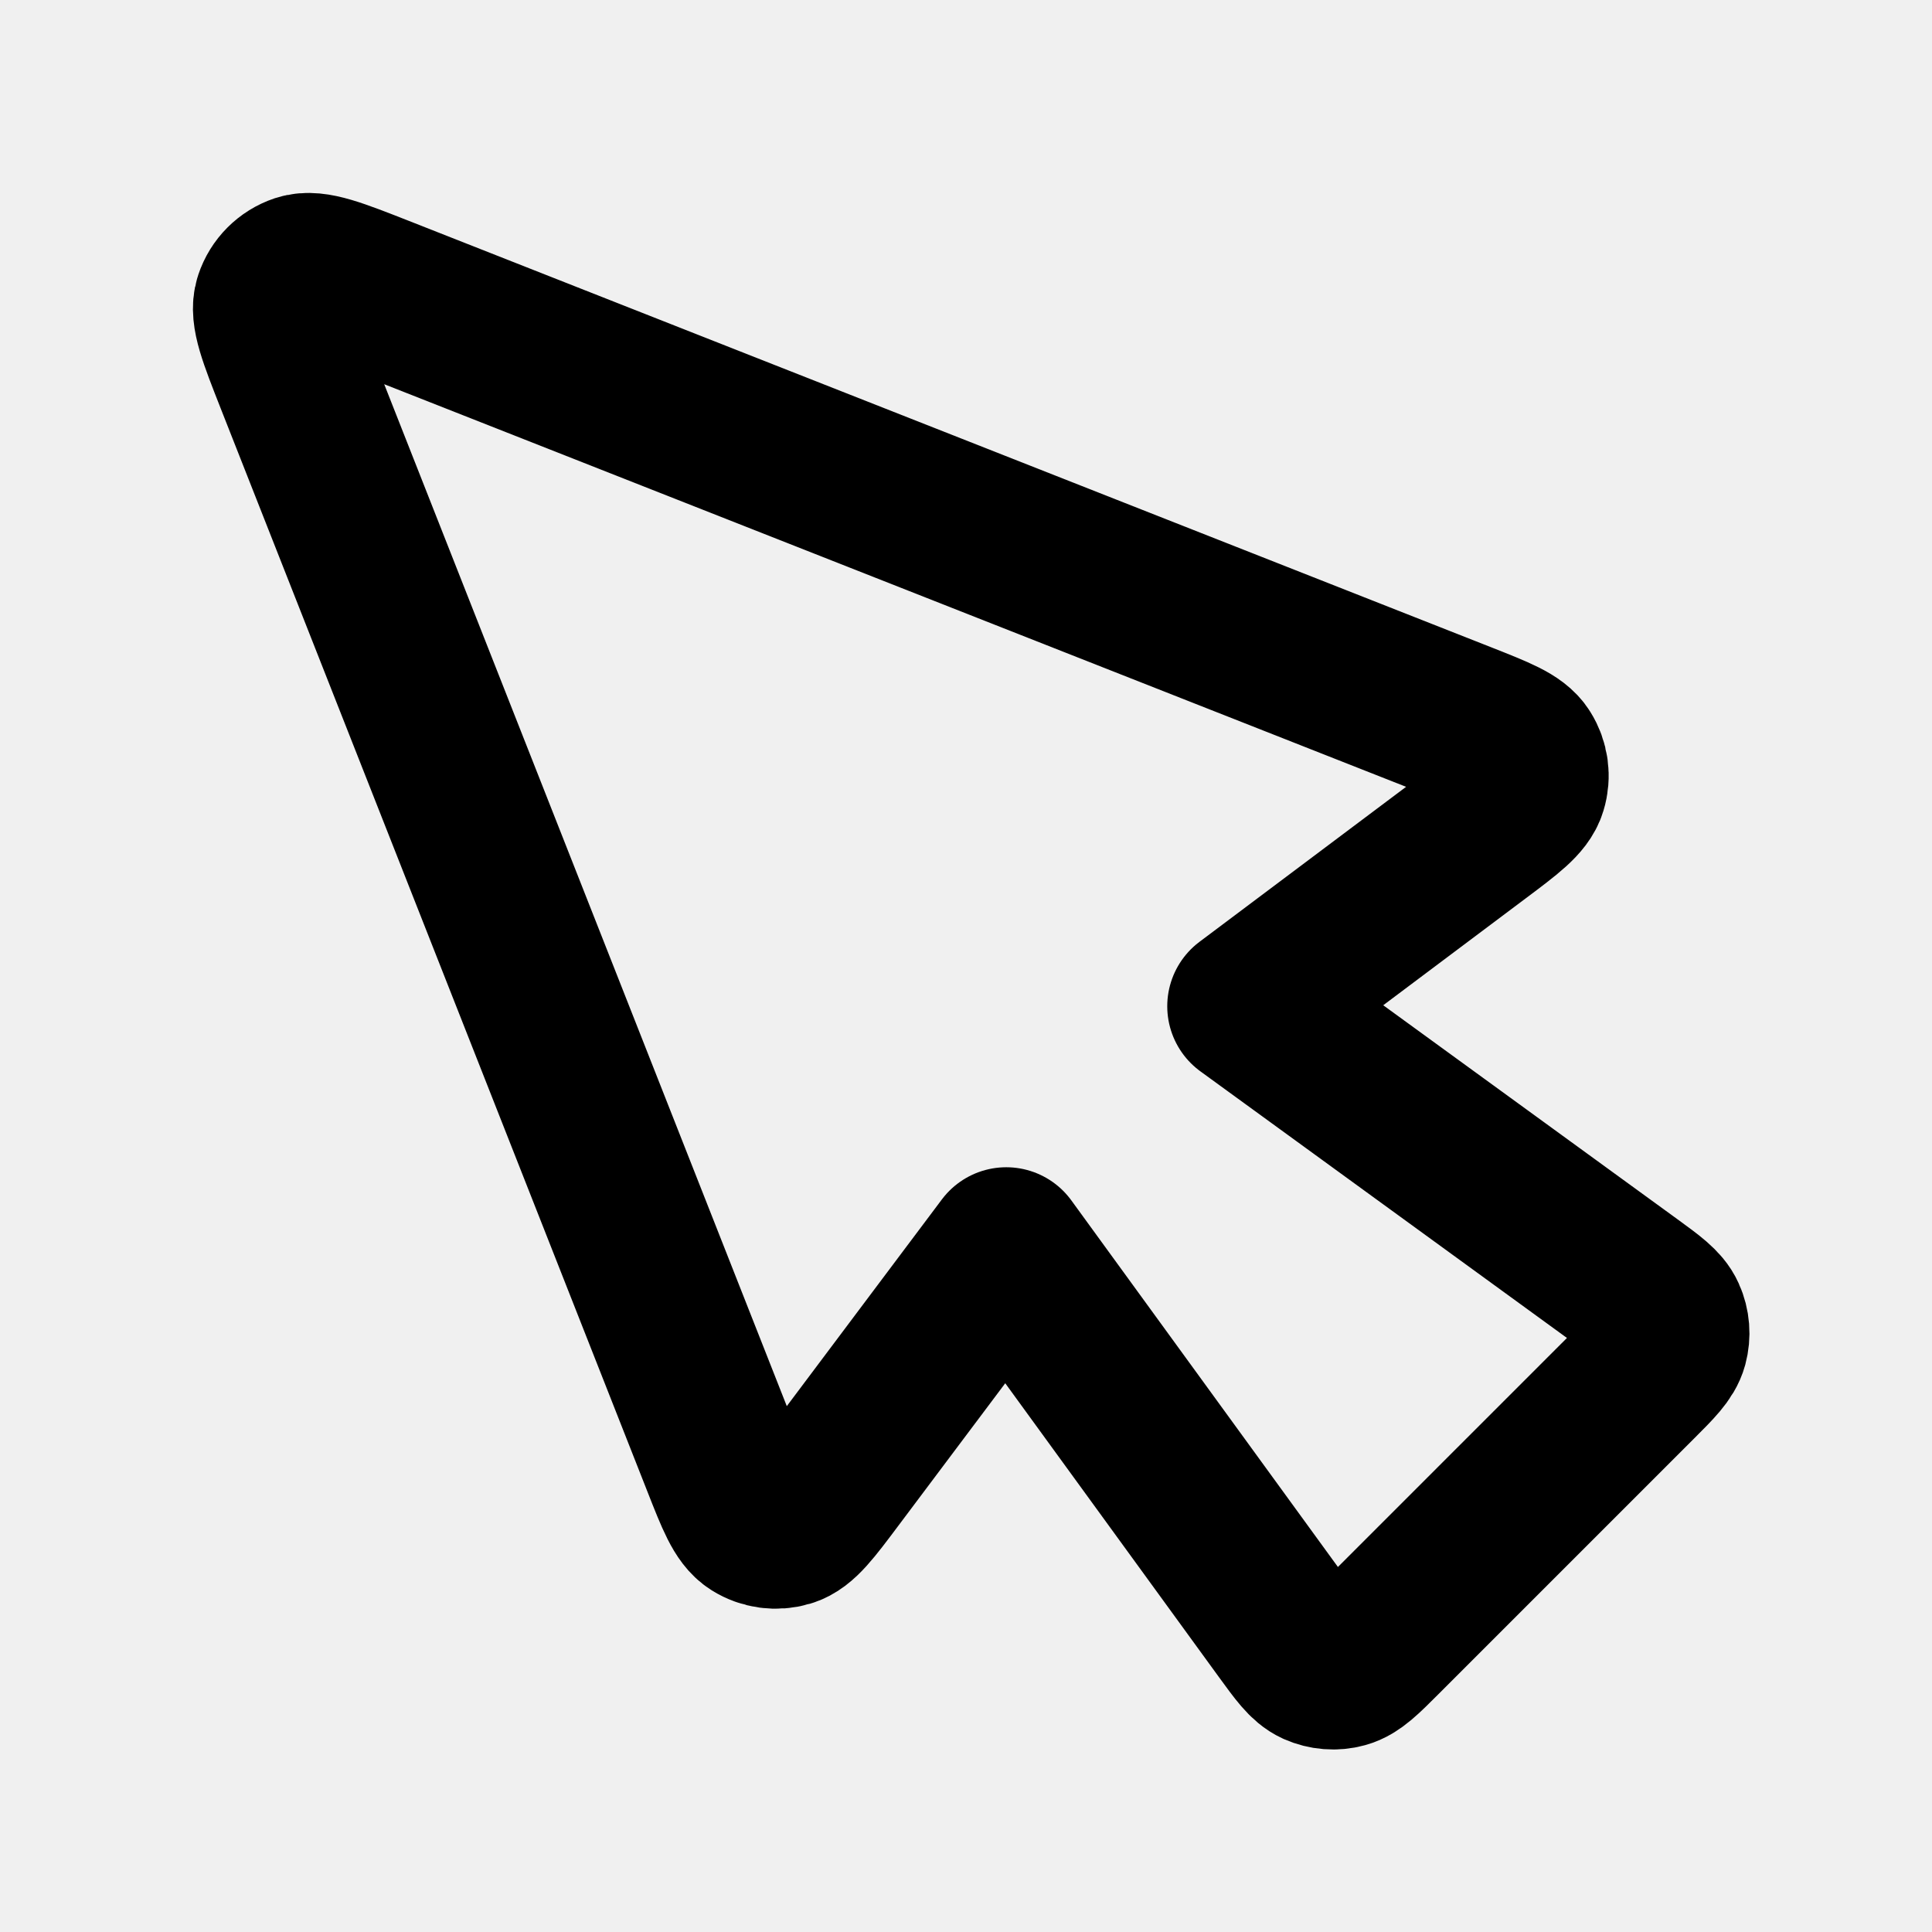
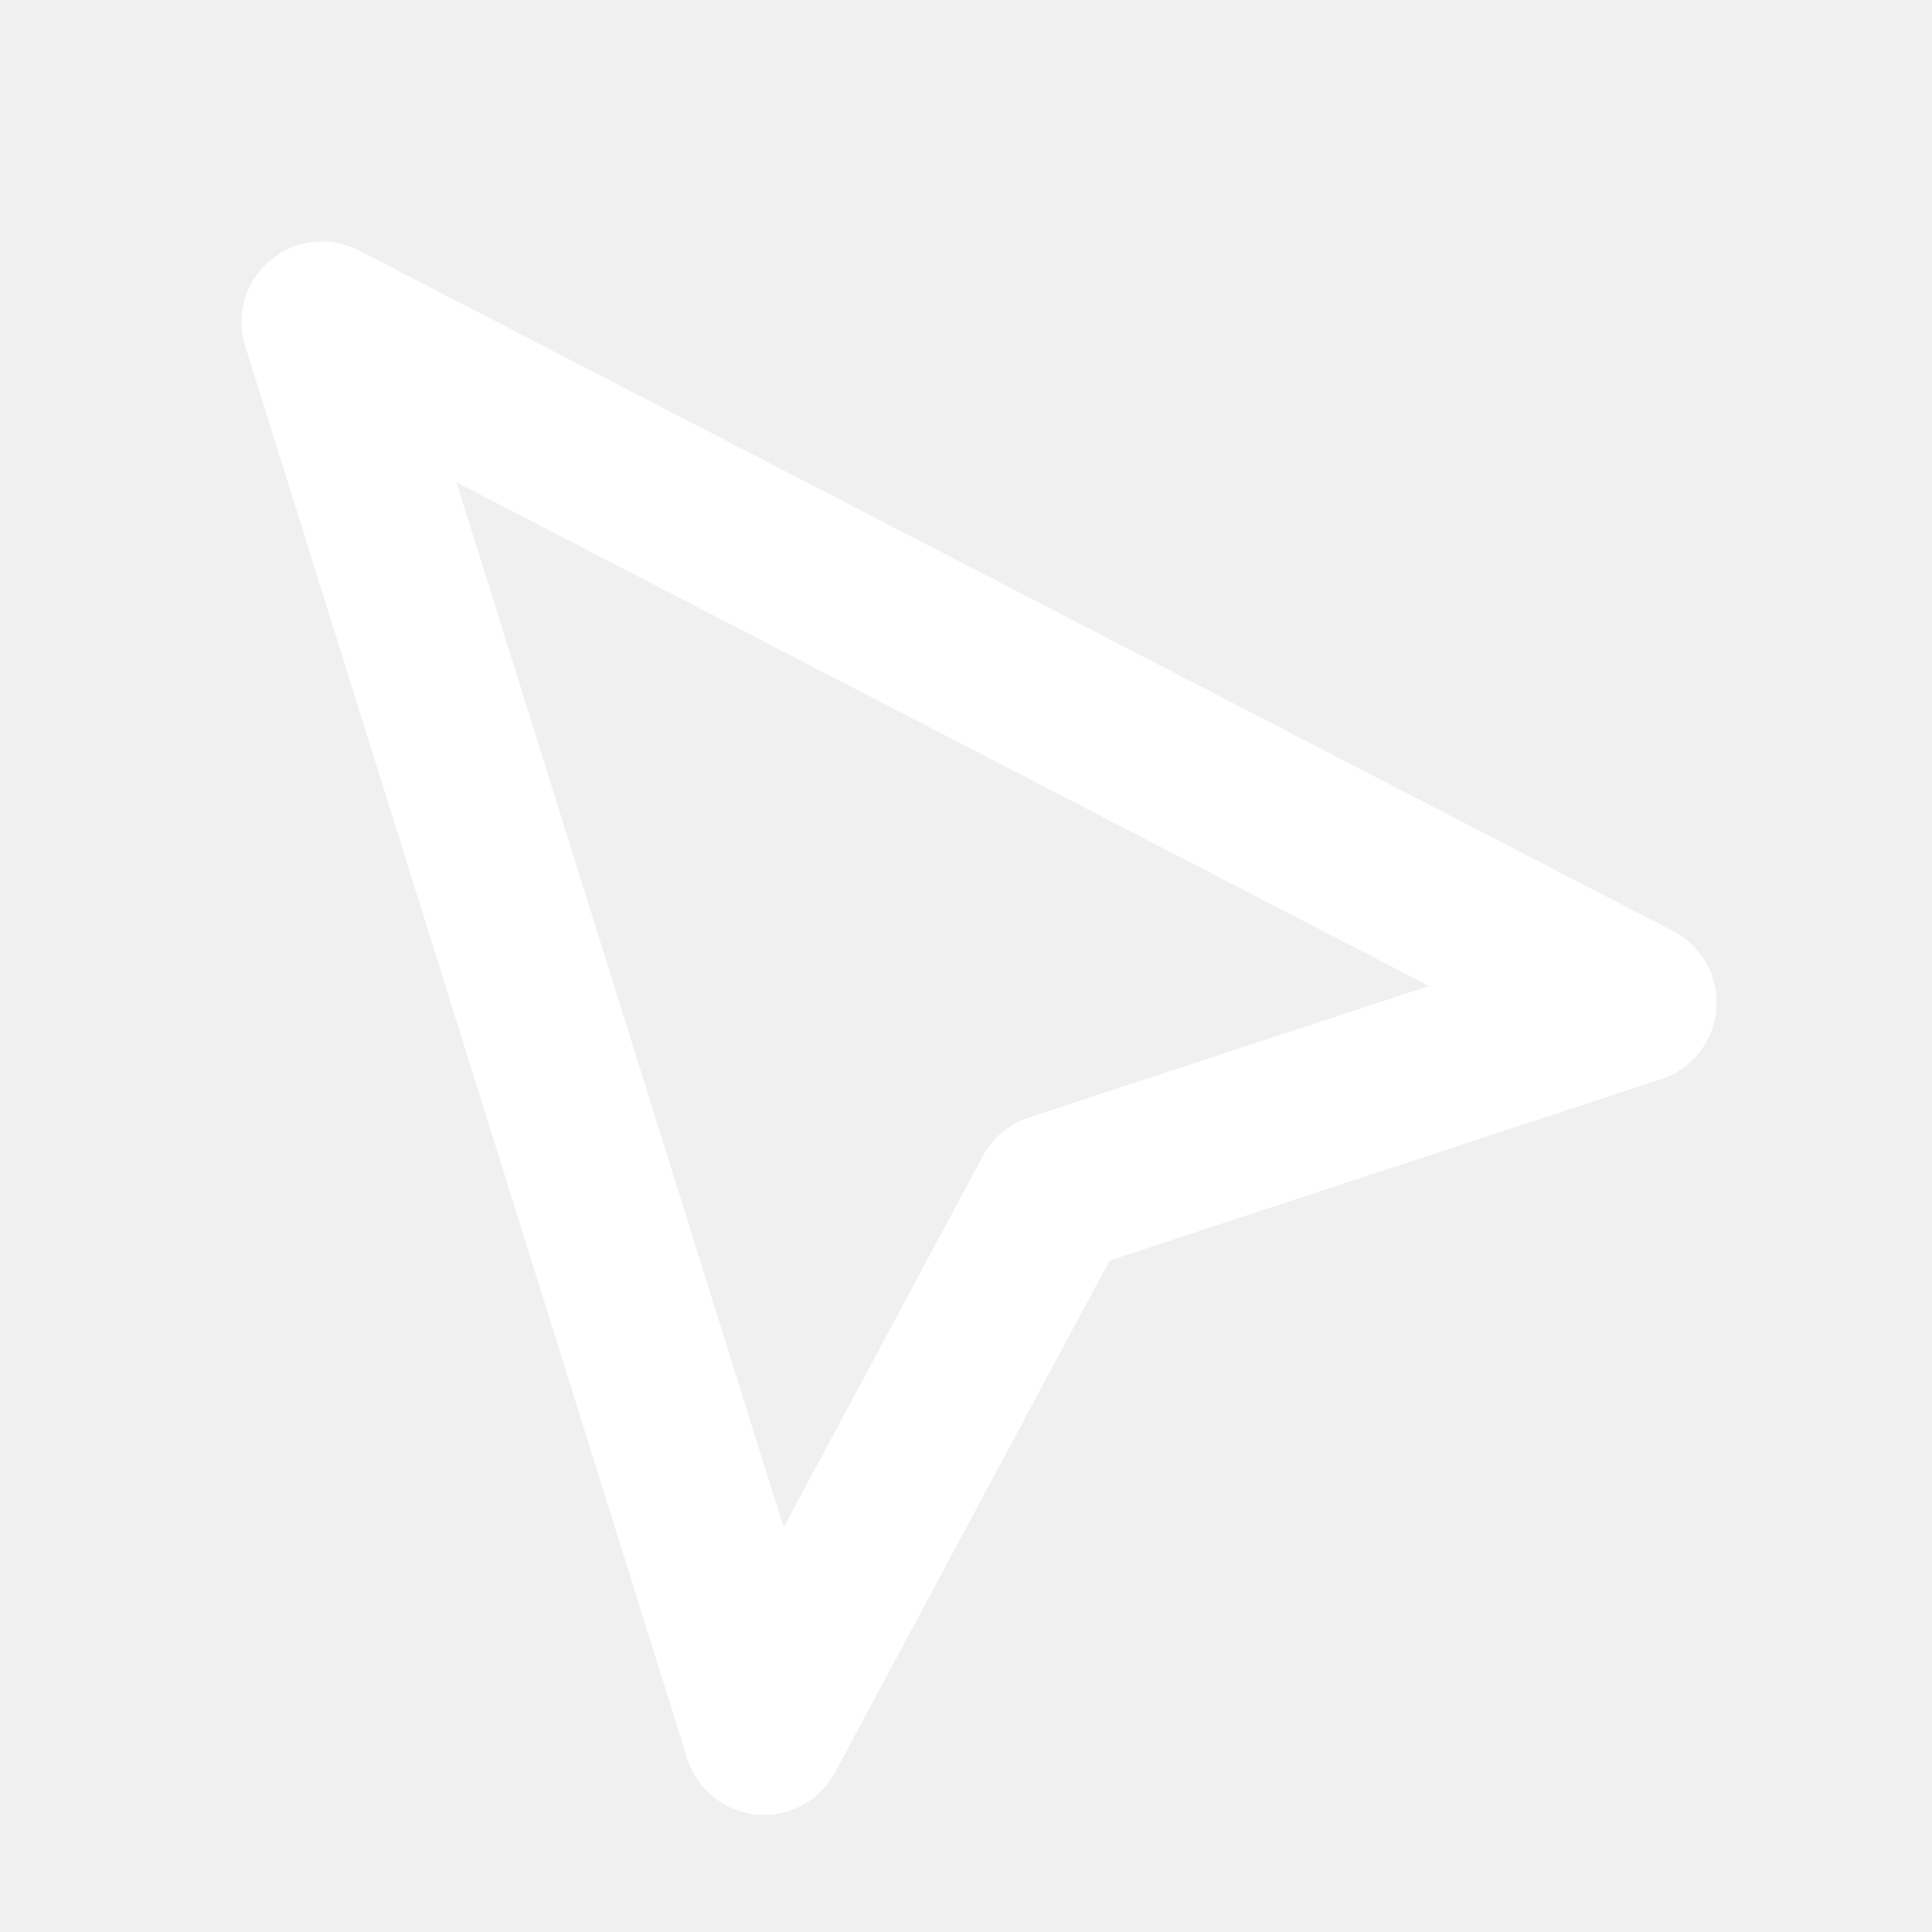
<svg xmlns="http://www.w3.org/2000/svg" width="800px" height="800px" viewBox="0 0 24 24" fill="none">
-   <path d="M4.712 3.674C4.171 3.462 3.901 3.355 3.728 3.412C3.579 3.462 3.462 3.579 3.412 3.729C3.355 3.901 3.461 4.171 3.674 4.712L8.975 18.168C9.146 18.603 9.232 18.82 9.372 18.908C9.493 18.984 9.642 19.004 9.78 18.963C9.938 18.916 10.078 18.729 10.359 18.354L12.5 15.5L15.949 20.243C16.139 20.504 16.233 20.634 16.354 20.689C16.46 20.736 16.58 20.746 16.692 20.715C16.82 20.68 16.934 20.566 17.162 20.338L20.338 17.162C20.566 16.934 20.68 16.82 20.715 16.692C20.745 16.58 20.736 16.461 20.688 16.355C20.634 16.234 20.503 16.139 20.242 15.949L15.5 12.5L18.354 10.359C18.728 10.079 18.915 9.938 18.962 9.78C19.004 9.643 18.984 9.494 18.907 9.372C18.82 9.232 18.602 9.147 18.167 8.975L4.712 3.674Z" stroke="#000000" stroke-width="2" stroke-linecap="round" stroke-linejoin="round" />
+   <g id="SVGRepo_bgCarrier" stroke-width="0" />
+   <g id="SVGRepo_tracerCarrier" stroke-linecap="round" stroke-linejoin="round" />
+   <g id="SVGRepo_iconCarrier">
+     <path fill-rule="evenodd" clip-rule="evenodd" d="M3.357 3.234C3.666 2.974 4.101 2.926 4.46 3.112L20.785 11.567C21.143 11.752 21.354 12.134 21.322 12.535C21.29 12.936 21.02 13.279 20.637 13.405L13.783 15.659L10.373 22.018C10.183 22.373 9.798 22.579 9.397 22.541C8.997 22.503 8.658 22.228 8.537 21.844L3.046 4.299C2.925 3.913 3.048 3.493 3.357 3.234ZM5.671 5.992L9.735 18.975L12.209 14.361C12.33 14.135 12.534 13.964 12.778 13.883L17.752 12.248L5.671 5.992Z" fill="#ffffff" />
+   </g>
</svg>
